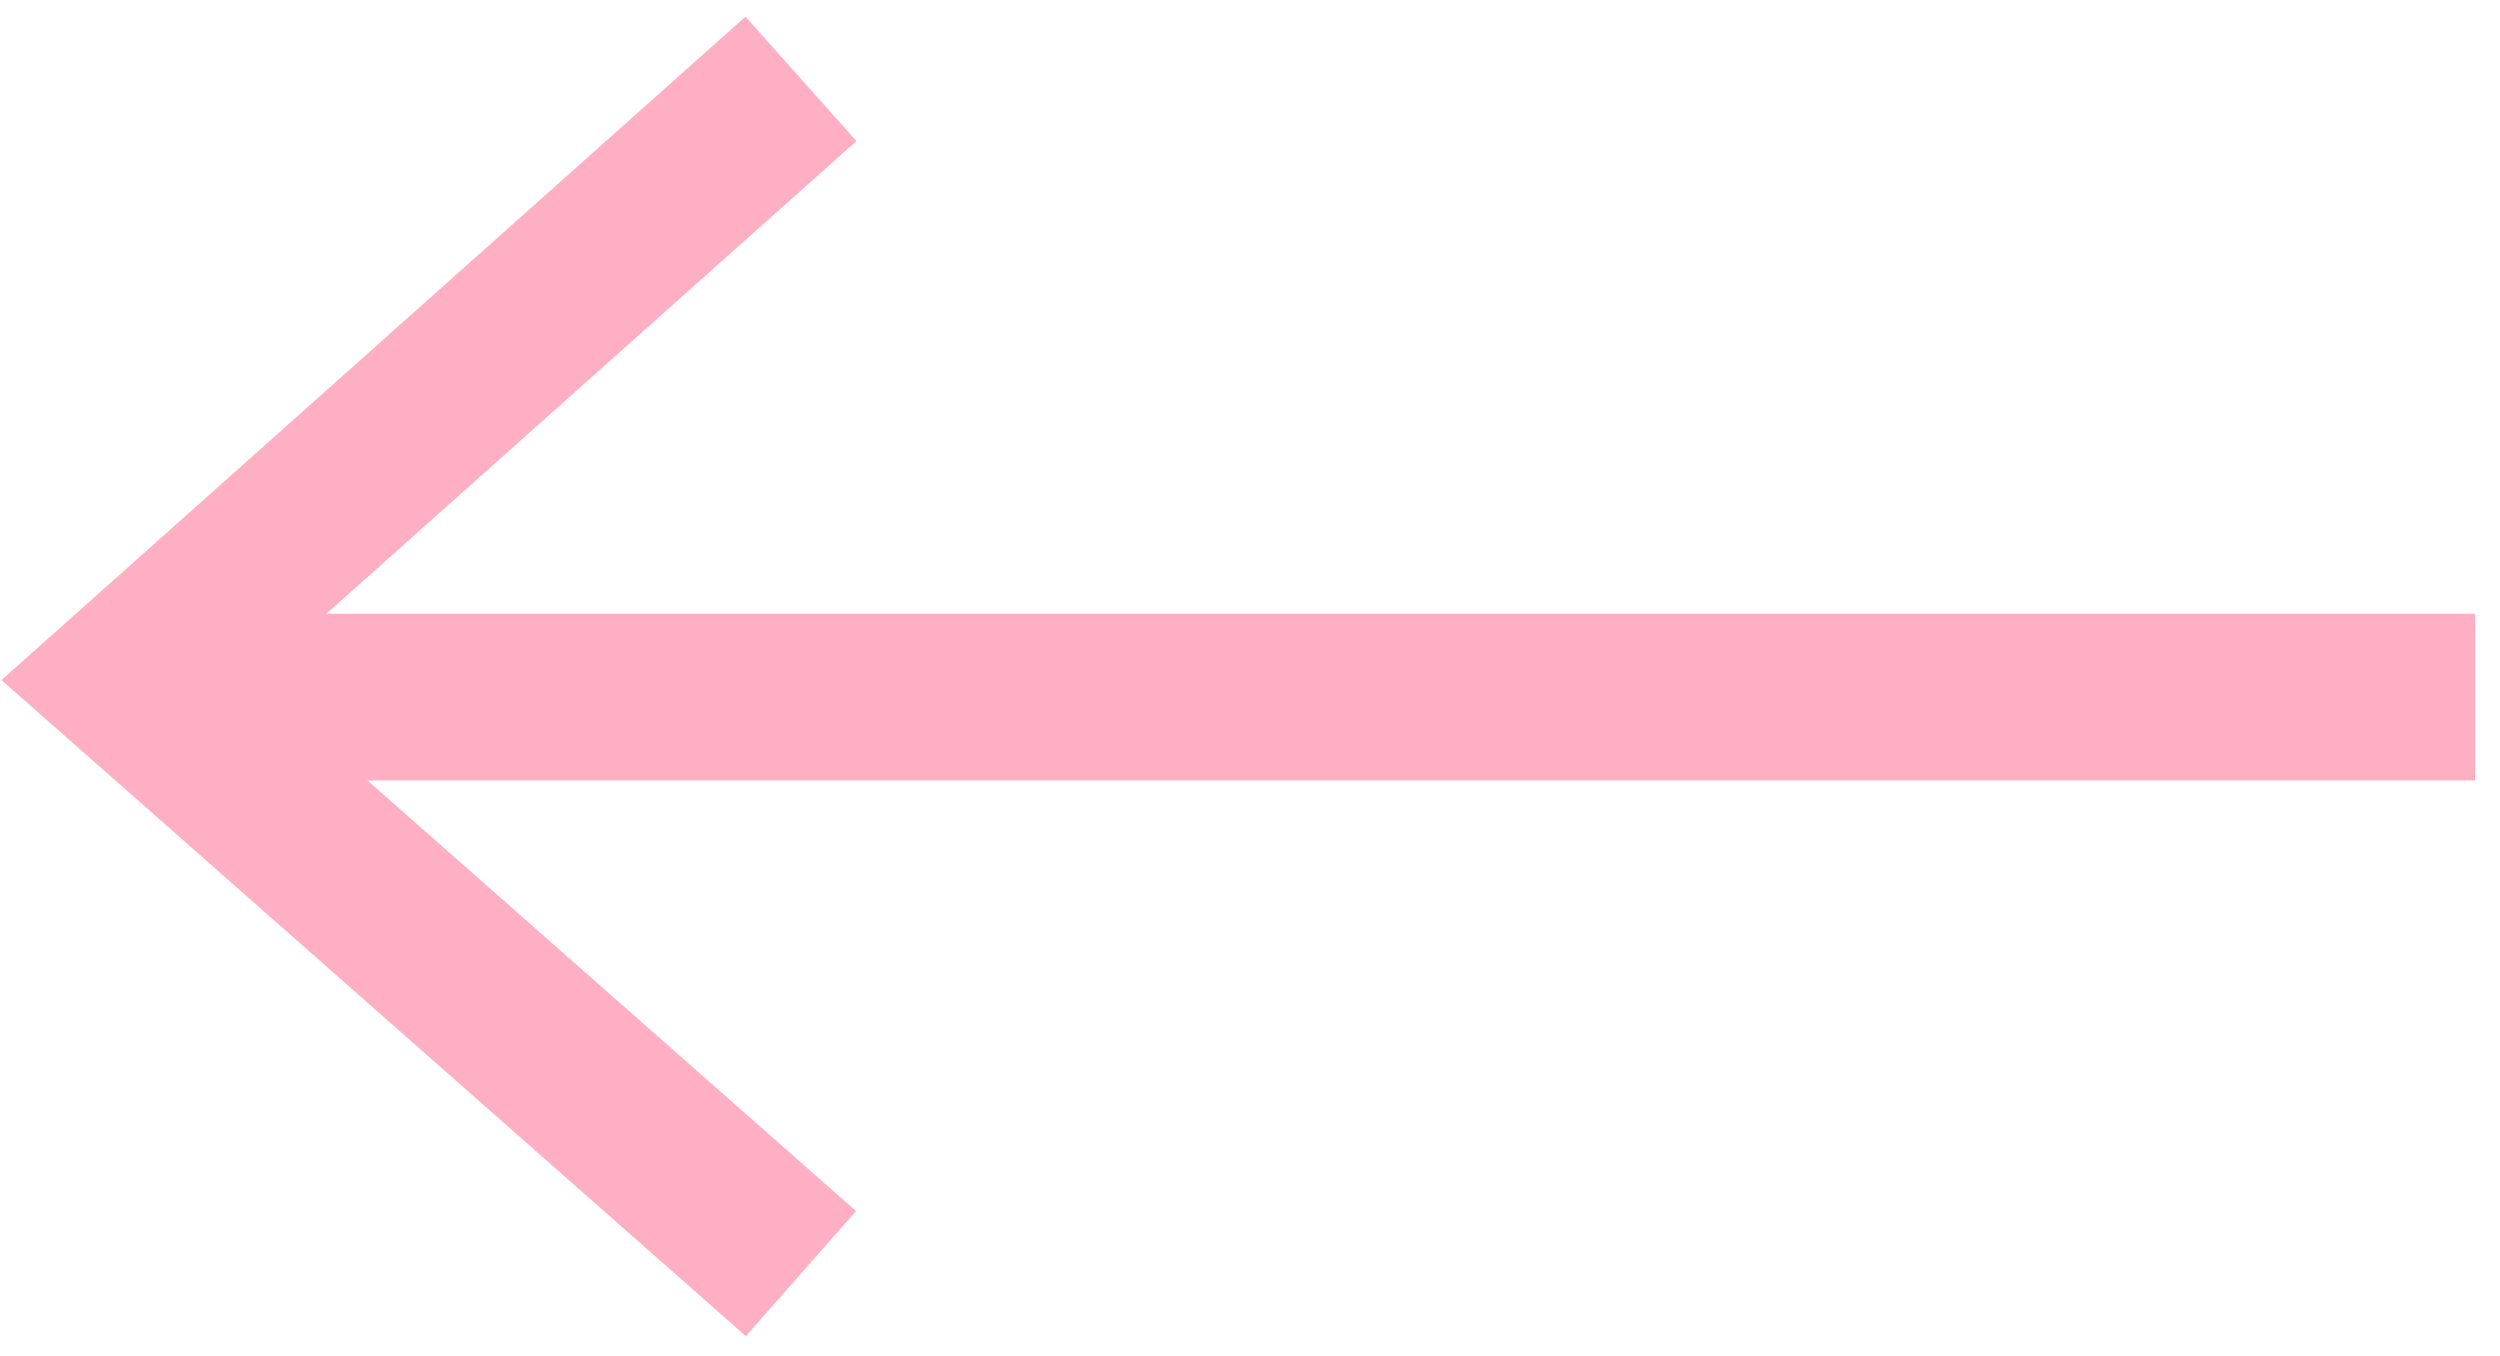
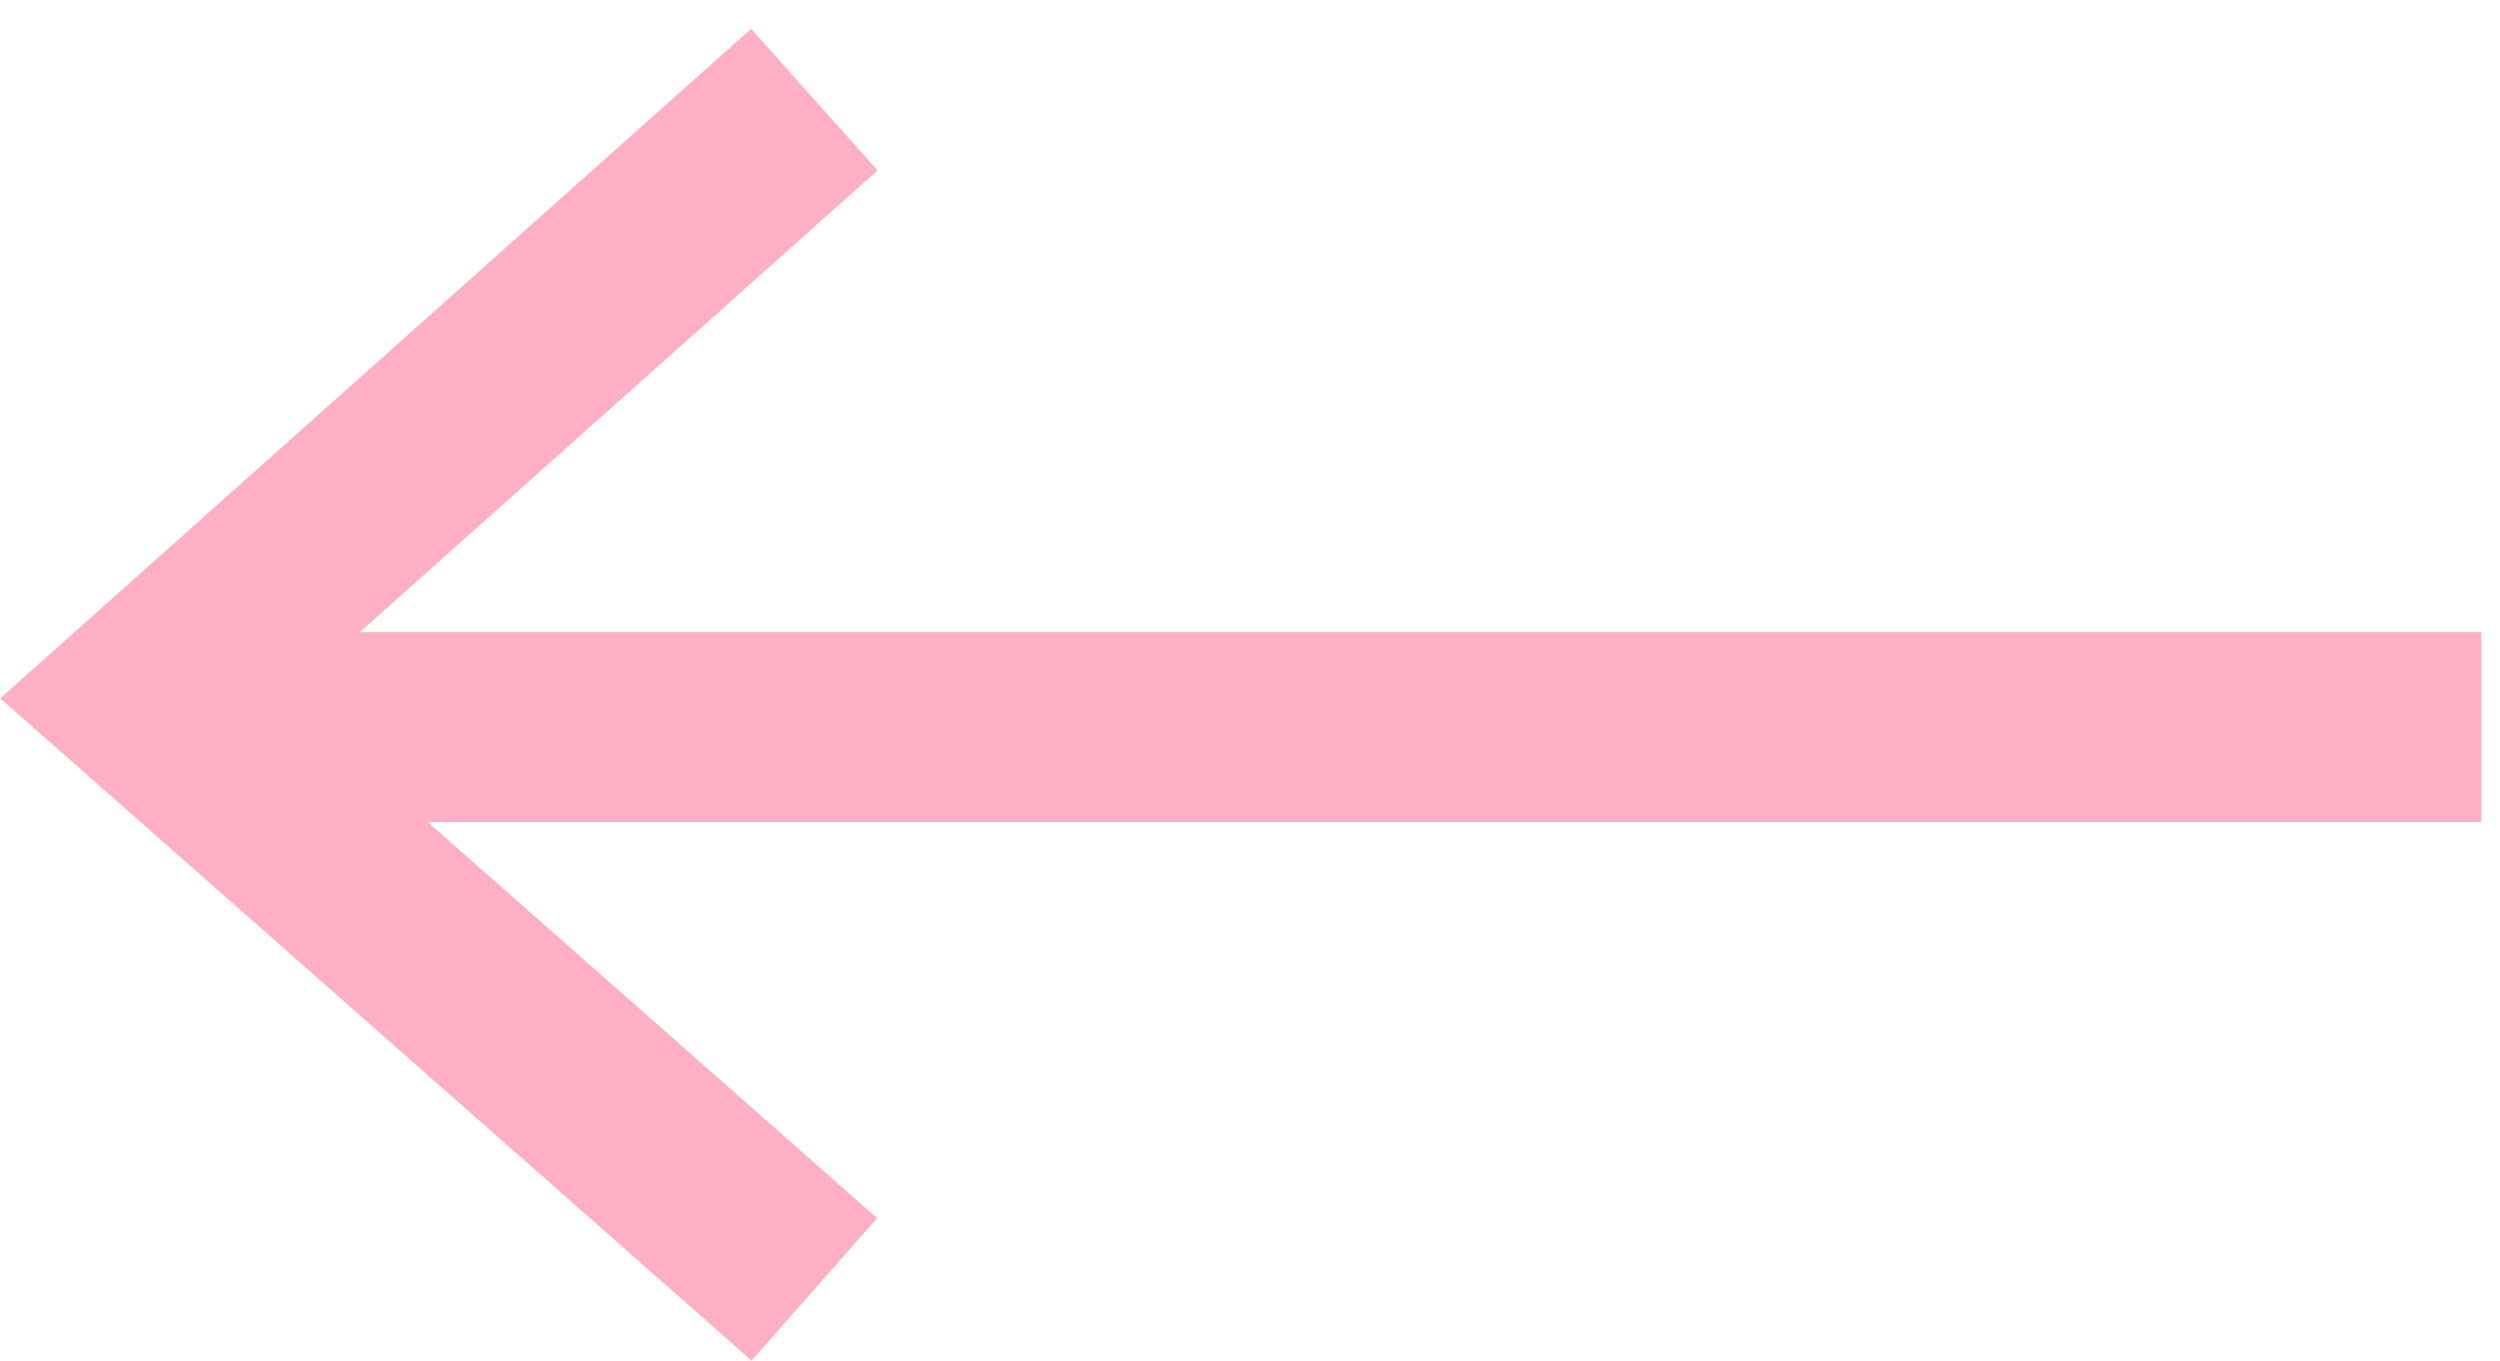
- <svg xmlns="http://www.w3.org/2000/svg" width="59" height="32" viewBox="0 0 59 32" fill="none">
-   <path d="M18.902 30.057L3 16.041L18.902 1.861" stroke="#FFAFC3" stroke-width="3.934" />
-   <line x1="58.41" y1="16.451" x2="3.656" y2="16.451" stroke="#FFAFC3" stroke-width="3.934" />
+ <svg xmlns="http://www.w3.org/2000/svg" width="79" height="43" viewBox="0 0 79 43" fill="none">
+   <path d="M25.733 40.743L4.53 22.055L25.733 3.148" stroke="#FFAFC3" stroke-width="6" />
+   <line x1="78.41" y1="22.977" x2="5.405" y2="22.977" stroke="#FFAFC3" stroke-width="6" />
</svg>
